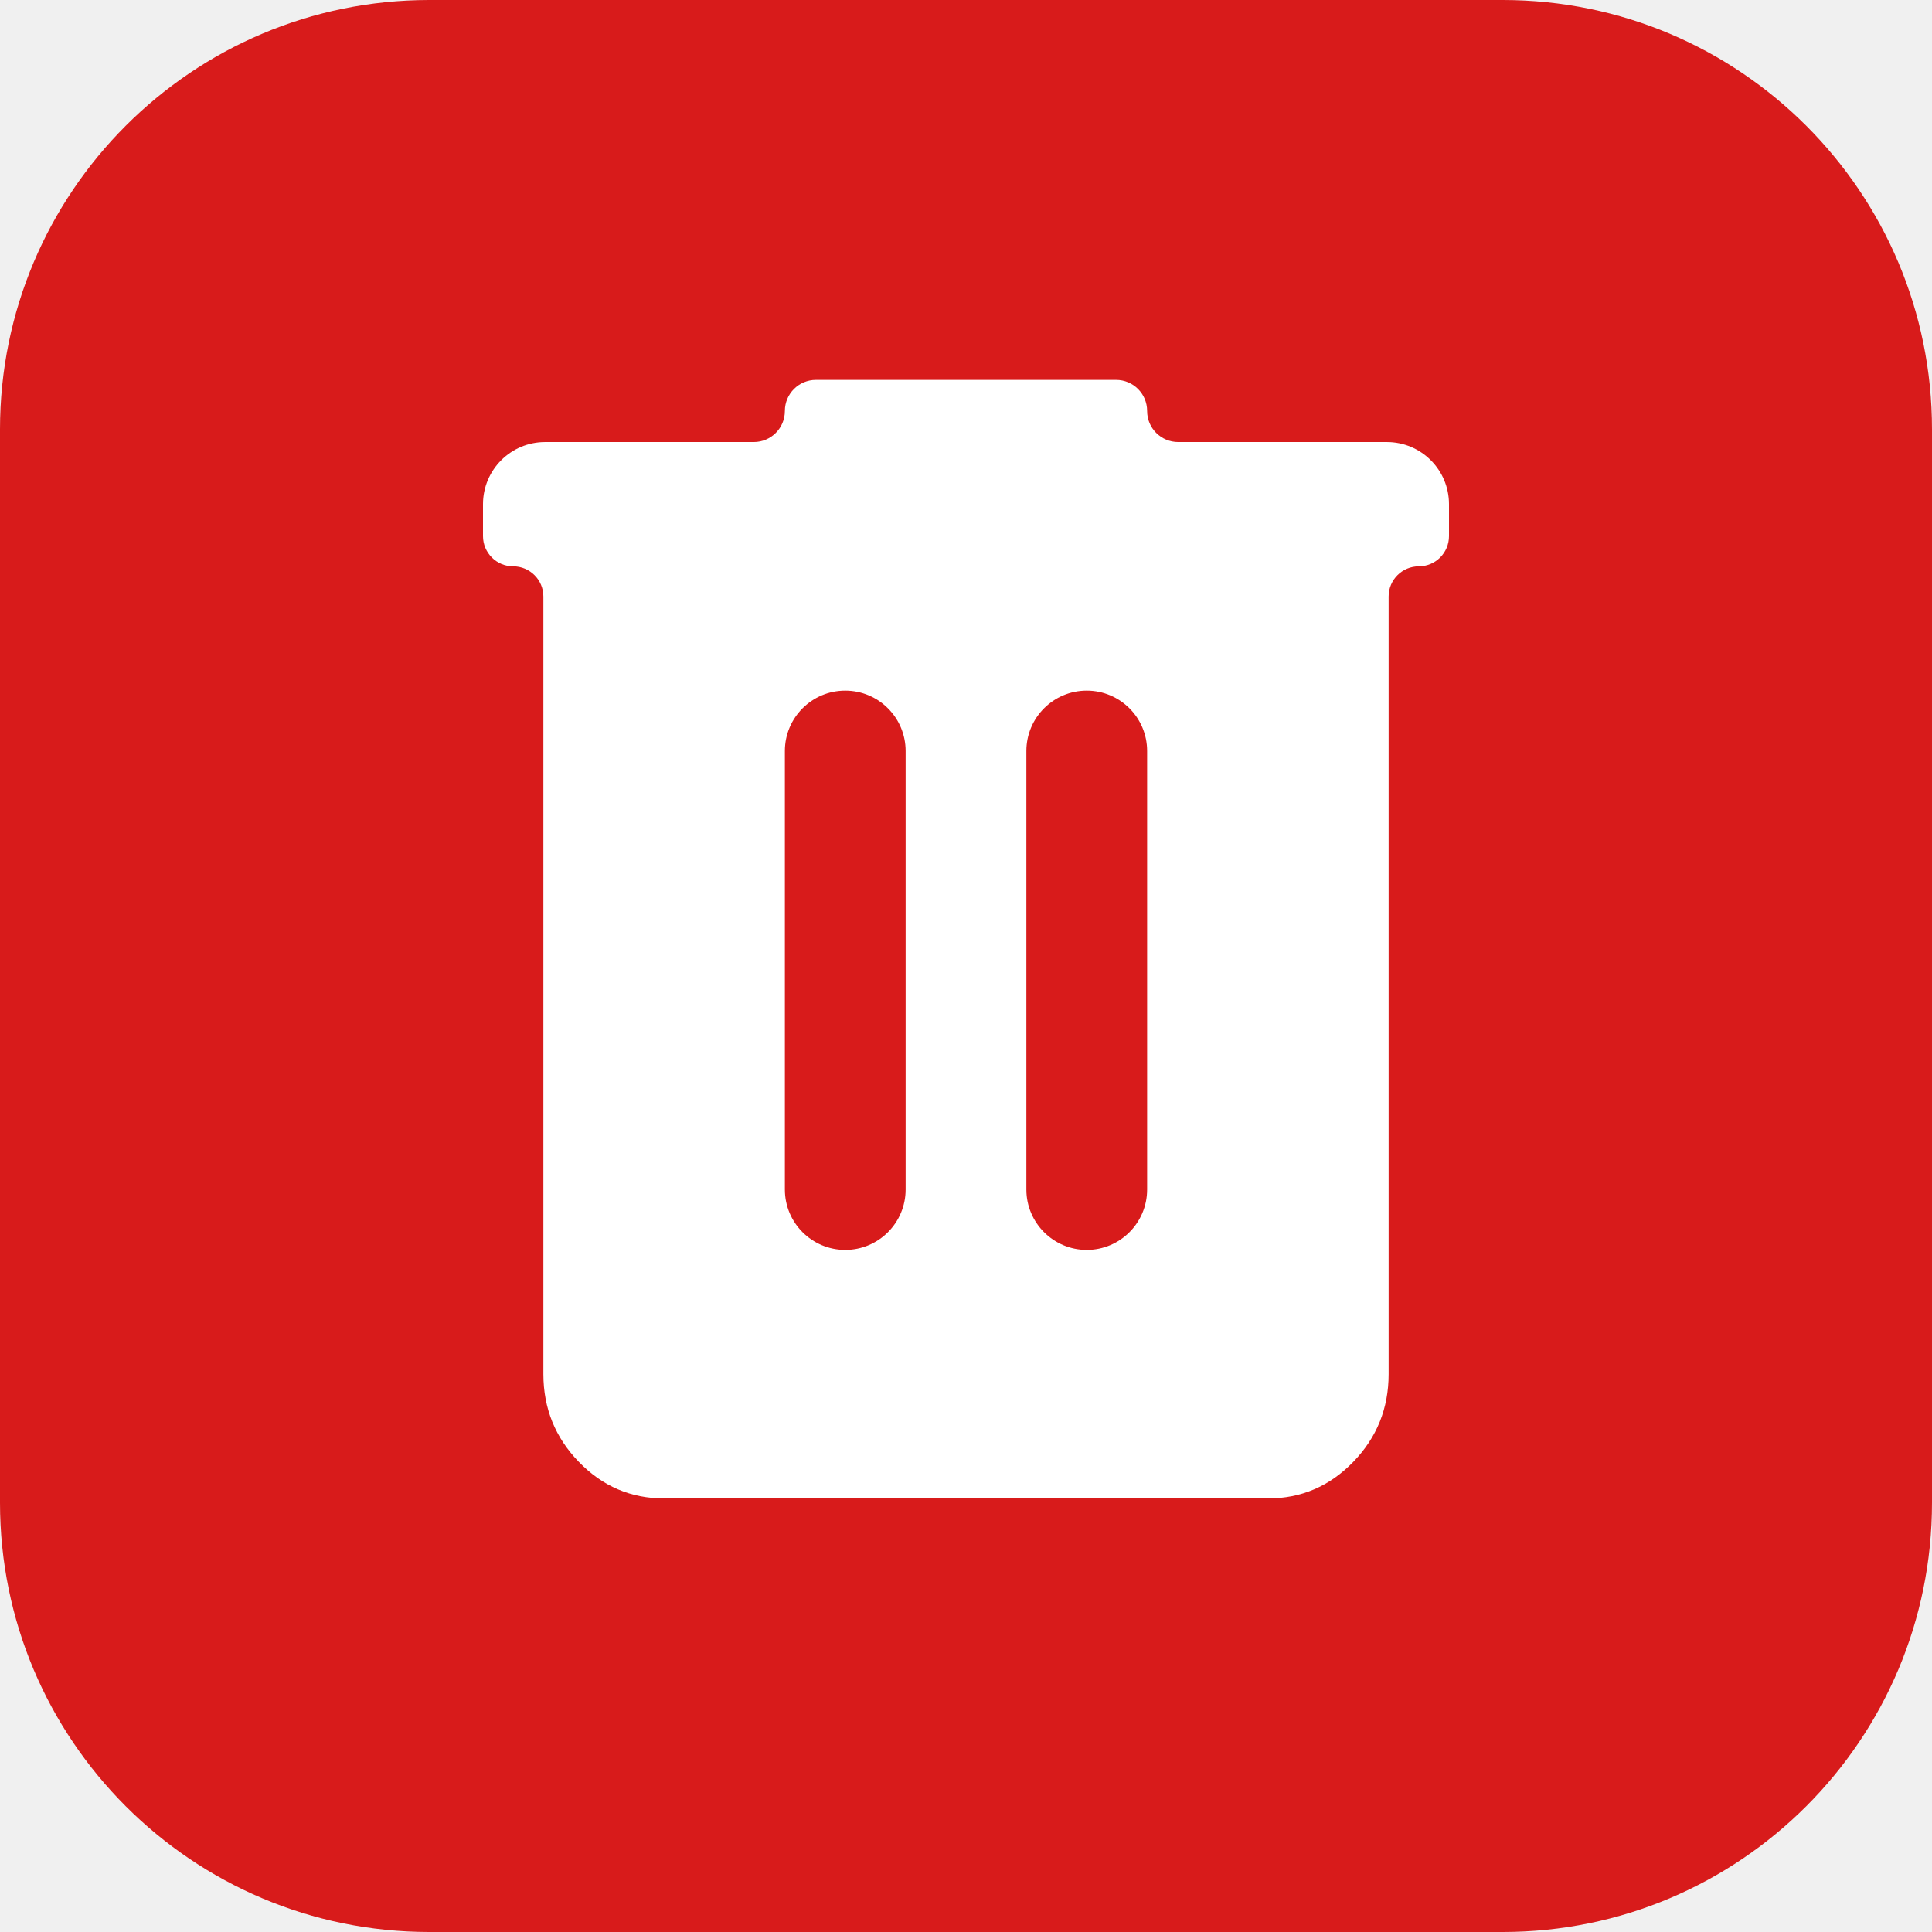
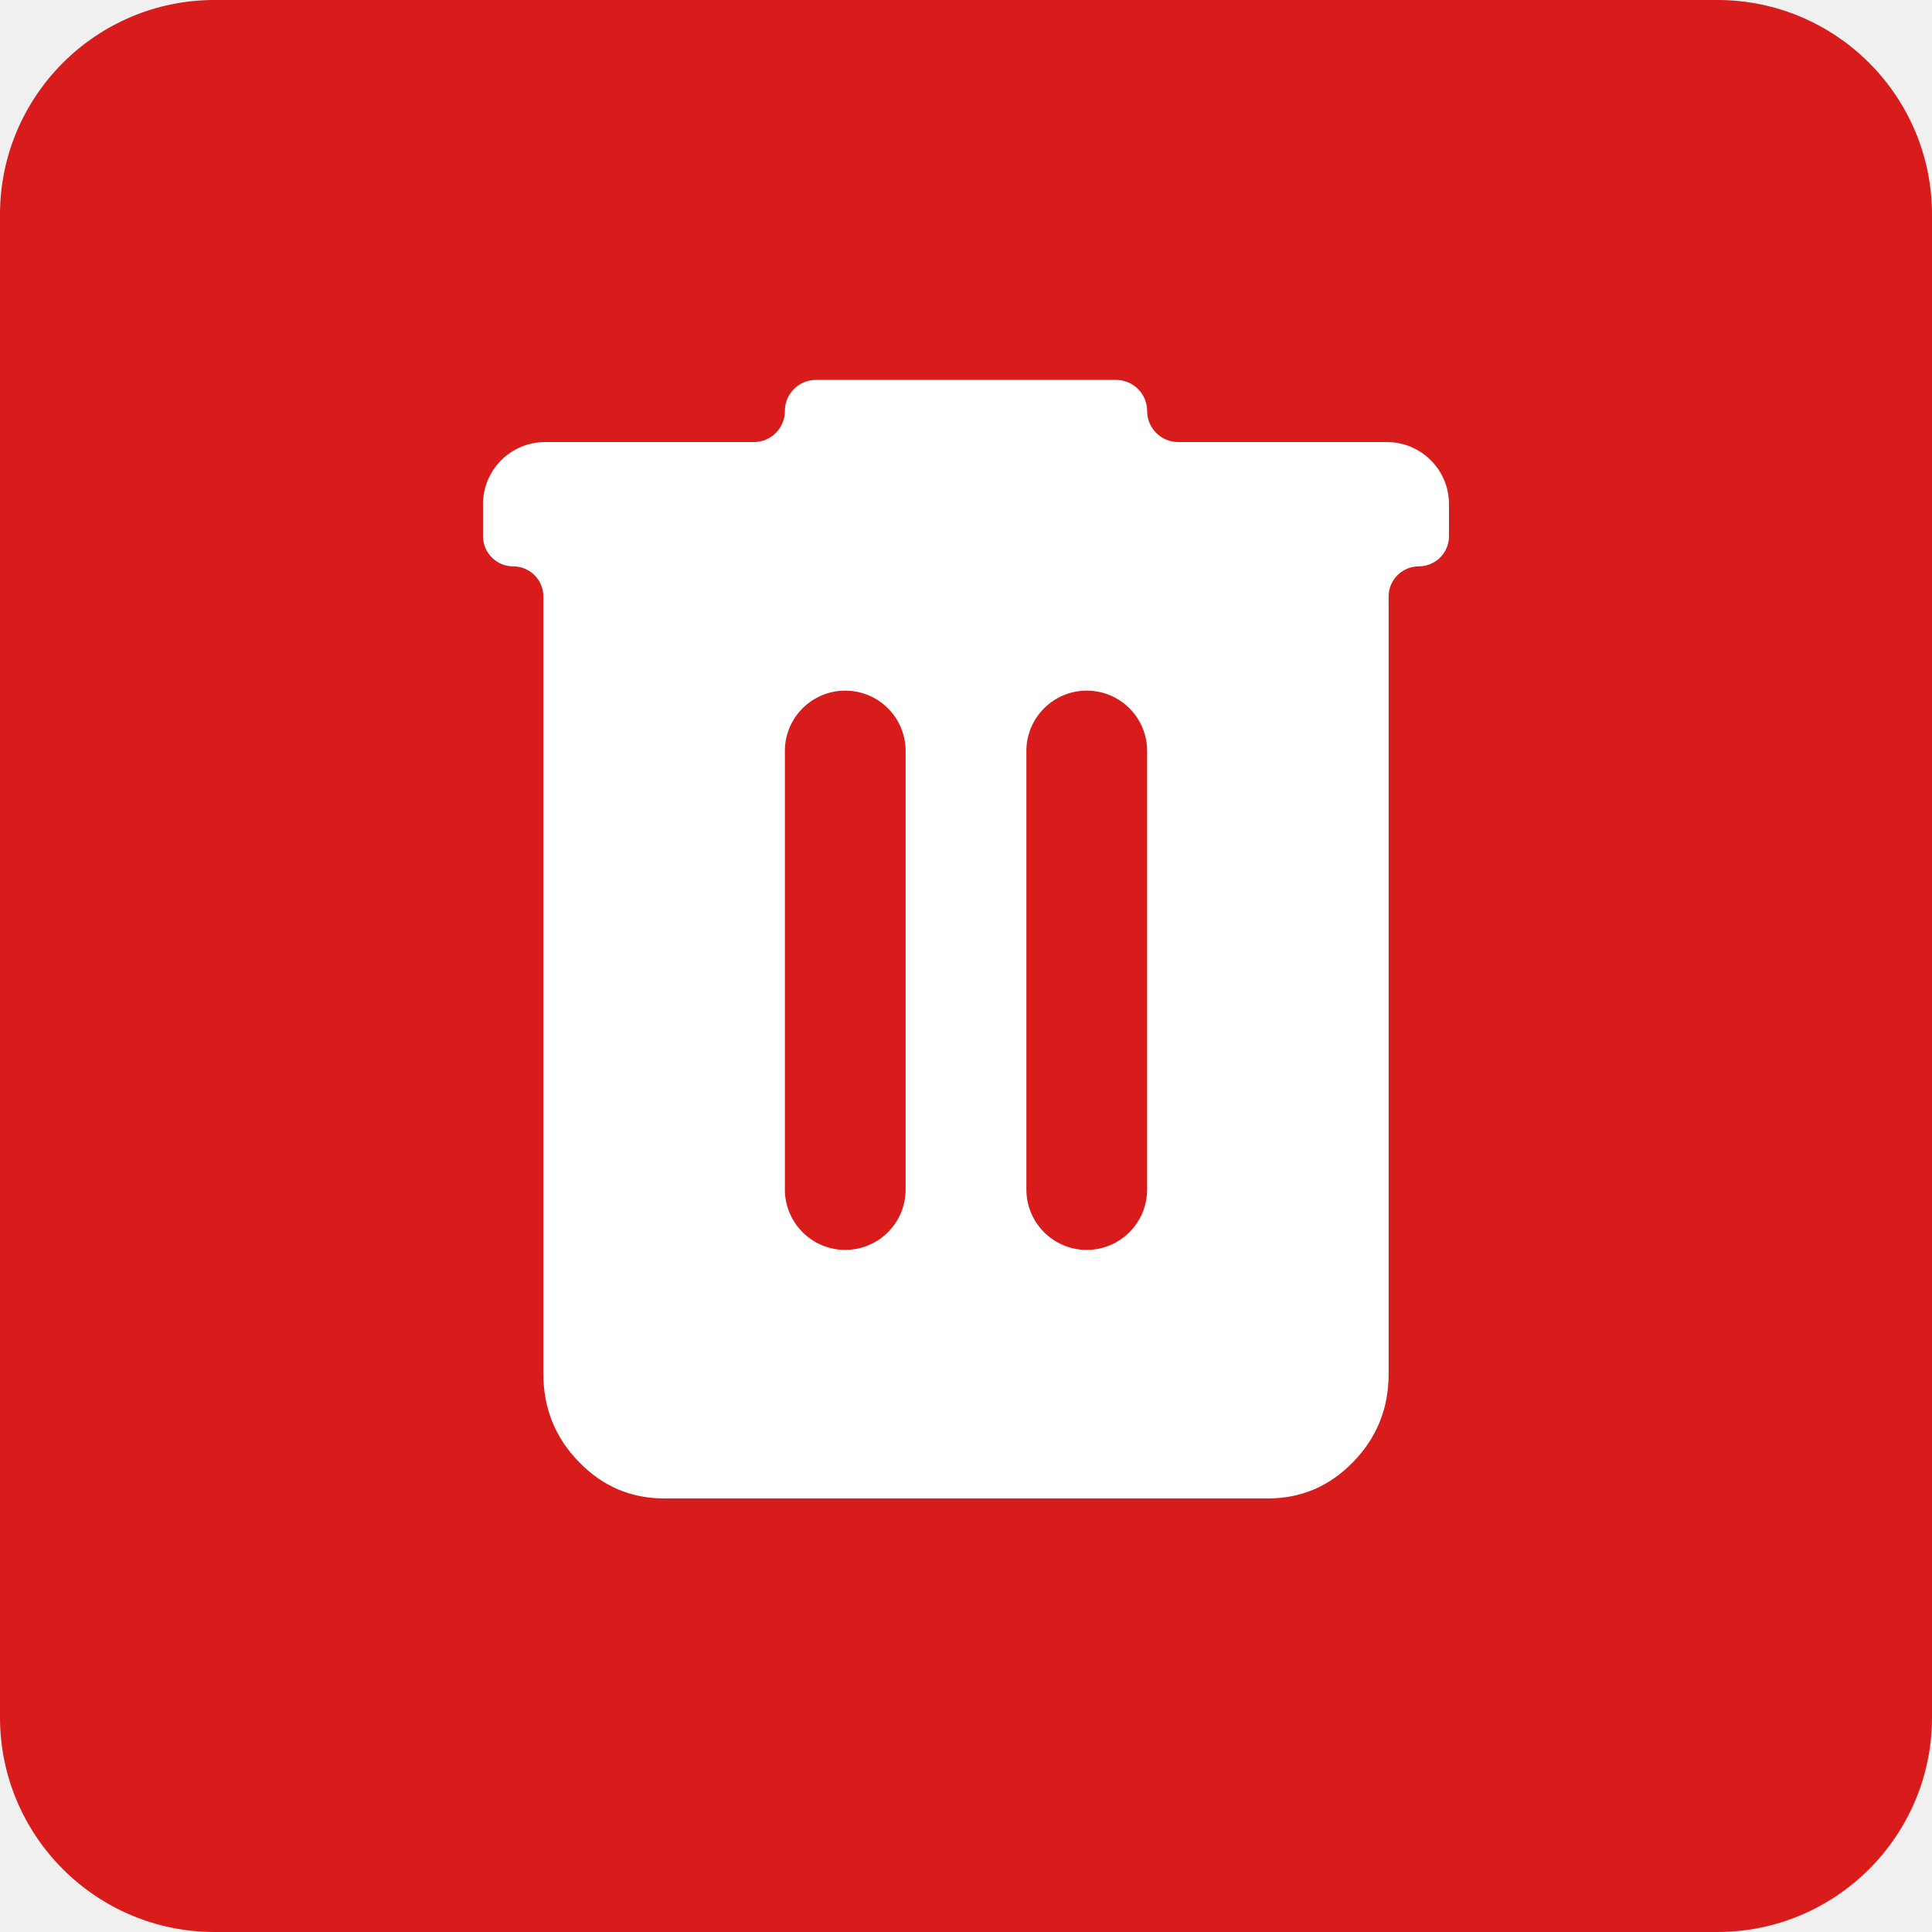
<svg xmlns="http://www.w3.org/2000/svg" width="36" height="36" viewBox="0 0 36 36" fill="none">
-   <rect width="36" height="36" rx="8" fill="#D81B1B" />
+   <rect width="36" height="36" rx="4" fill="#D81B1B" />
  <path d="M12.375 27.921C11.756 27.921 11.227 27.695 10.787 27.241C10.346 26.788 10.126 26.243 10.125 25.605V11.115C10.125 10.805 9.873 10.553 9.562 10.553C9.252 10.553 9 10.301 9 9.99V9.395C9 8.755 9.518 8.237 10.158 8.237H14.046C14.366 8.237 14.625 7.978 14.625 7.658C14.625 7.338 14.884 7.079 15.204 7.079H20.796C21.116 7.079 21.375 7.338 21.375 7.658C21.375 7.978 21.634 8.237 21.954 8.237H25.842C26.482 8.237 27 8.755 27 9.395V9.99C27 10.301 26.748 10.553 26.438 10.553C26.127 10.553 25.875 10.805 25.875 11.115V25.605C25.875 26.242 25.655 26.788 25.215 27.241C24.774 27.695 24.244 27.922 23.625 27.921H12.375ZM14.625 22.165C14.625 22.786 15.129 23.29 15.75 23.29C16.371 23.29 16.875 22.786 16.875 22.165V13.994C16.875 13.372 16.371 12.869 15.75 12.869C15.129 12.869 14.625 13.372 14.625 13.994V22.165ZM19.125 22.165C19.125 22.786 19.629 23.29 20.25 23.29C20.871 23.29 21.375 22.786 21.375 22.165V13.994C21.375 13.372 20.871 12.869 20.25 12.869C19.629 12.869 19.125 13.372 19.125 13.994V22.165Z" fill="white" />
</svg>
